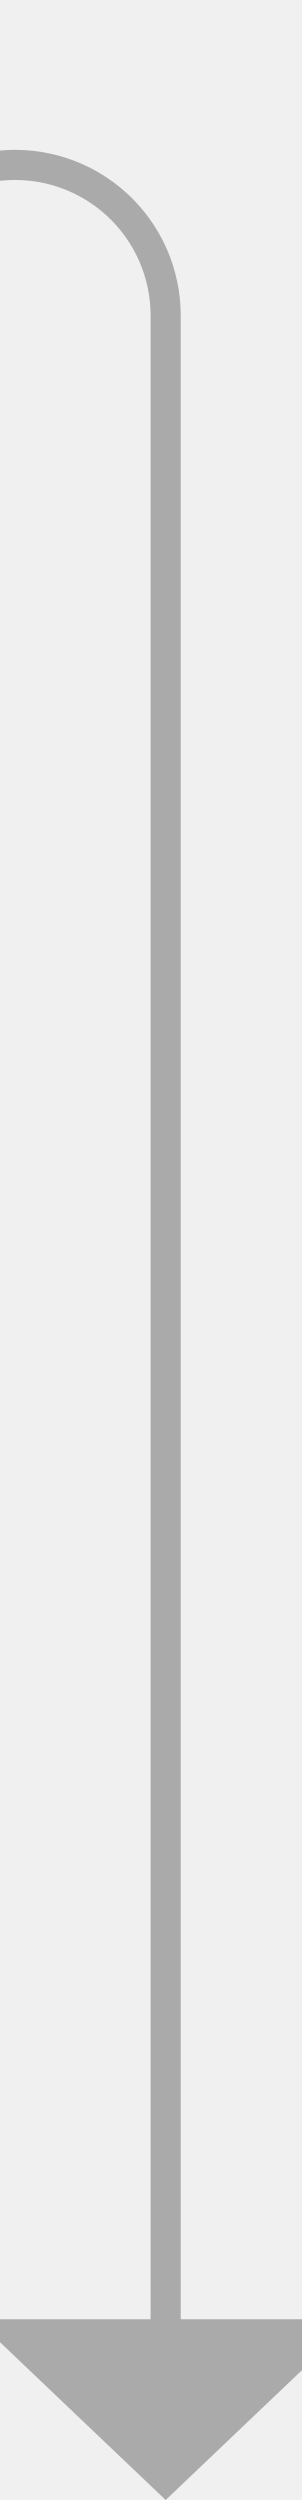
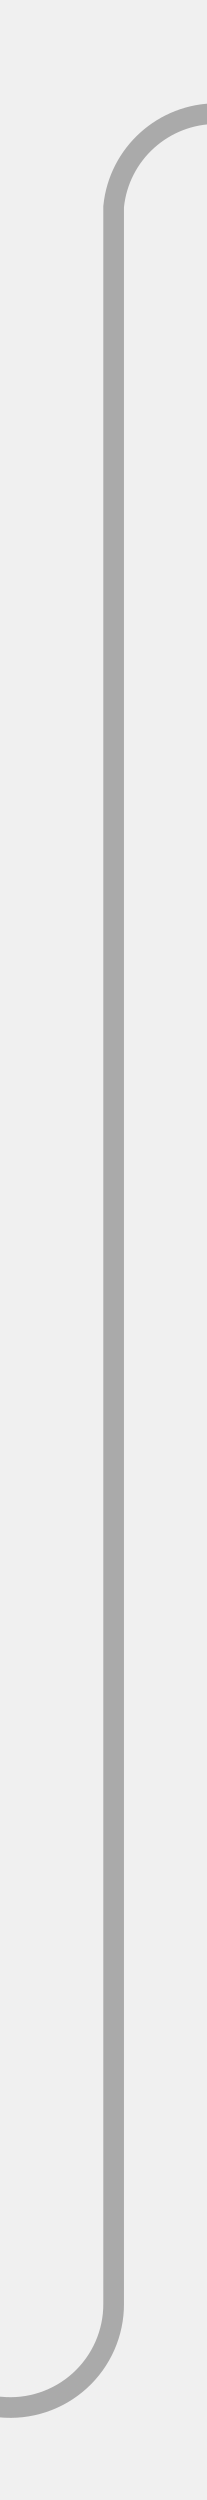
- <svg xmlns="http://www.w3.org/2000/svg" version="1.1" width="10px" height="83px" preserveAspectRatio="xMidYMin meet" viewBox="751 281  8 83">
-   <defs>
-     <mask fill="white" id="clip146">
-       <path d="M 682.5 273  L 741.5 273  L 741.5 298  L 682.5 298  Z M 591 273  L 764 273  L 764 373  L 591 373  Z " fill-rule="evenodd" />
-     </mask>
-   </defs>
-   <path d="M 591 286.5  L 750 286.5  A 5 5 0 0 1 755.5 291.5 L 755.5 359  " stroke-width="1" stroke="#aaaaaa" fill="none" mask="url(#clip146)" />
-   <path d="M 749.2 358  L 755.5 364  L 761.8 358  L 749.2 358  Z " fill-rule="nonzero" fill="#aaaaaa" stroke="none" mask="url(#clip146)" />
+ <svg xmlns="http://www.w3.org/2000/svg" version="1.1" width="10px" height="121px" preserveAspectRatio="xMidYMin meet" viewBox="266 170  8 121">
+   <path d="M 181 286.5  L 265 286.5  A 5 5 0 0 0 270.5 281.5 L 270.5 180  A 5 5 0 0 1 275.5 175.5 L 284 175.5  " stroke-width="1" stroke="#aaaaaa" fill="none" />
+   <path d="M 283 181.8  L 289 175.5  L 283 169.2  L 283 181.8  Z " fill-rule="nonzero" fill="#aaaaaa" stroke="none" />
</svg>
